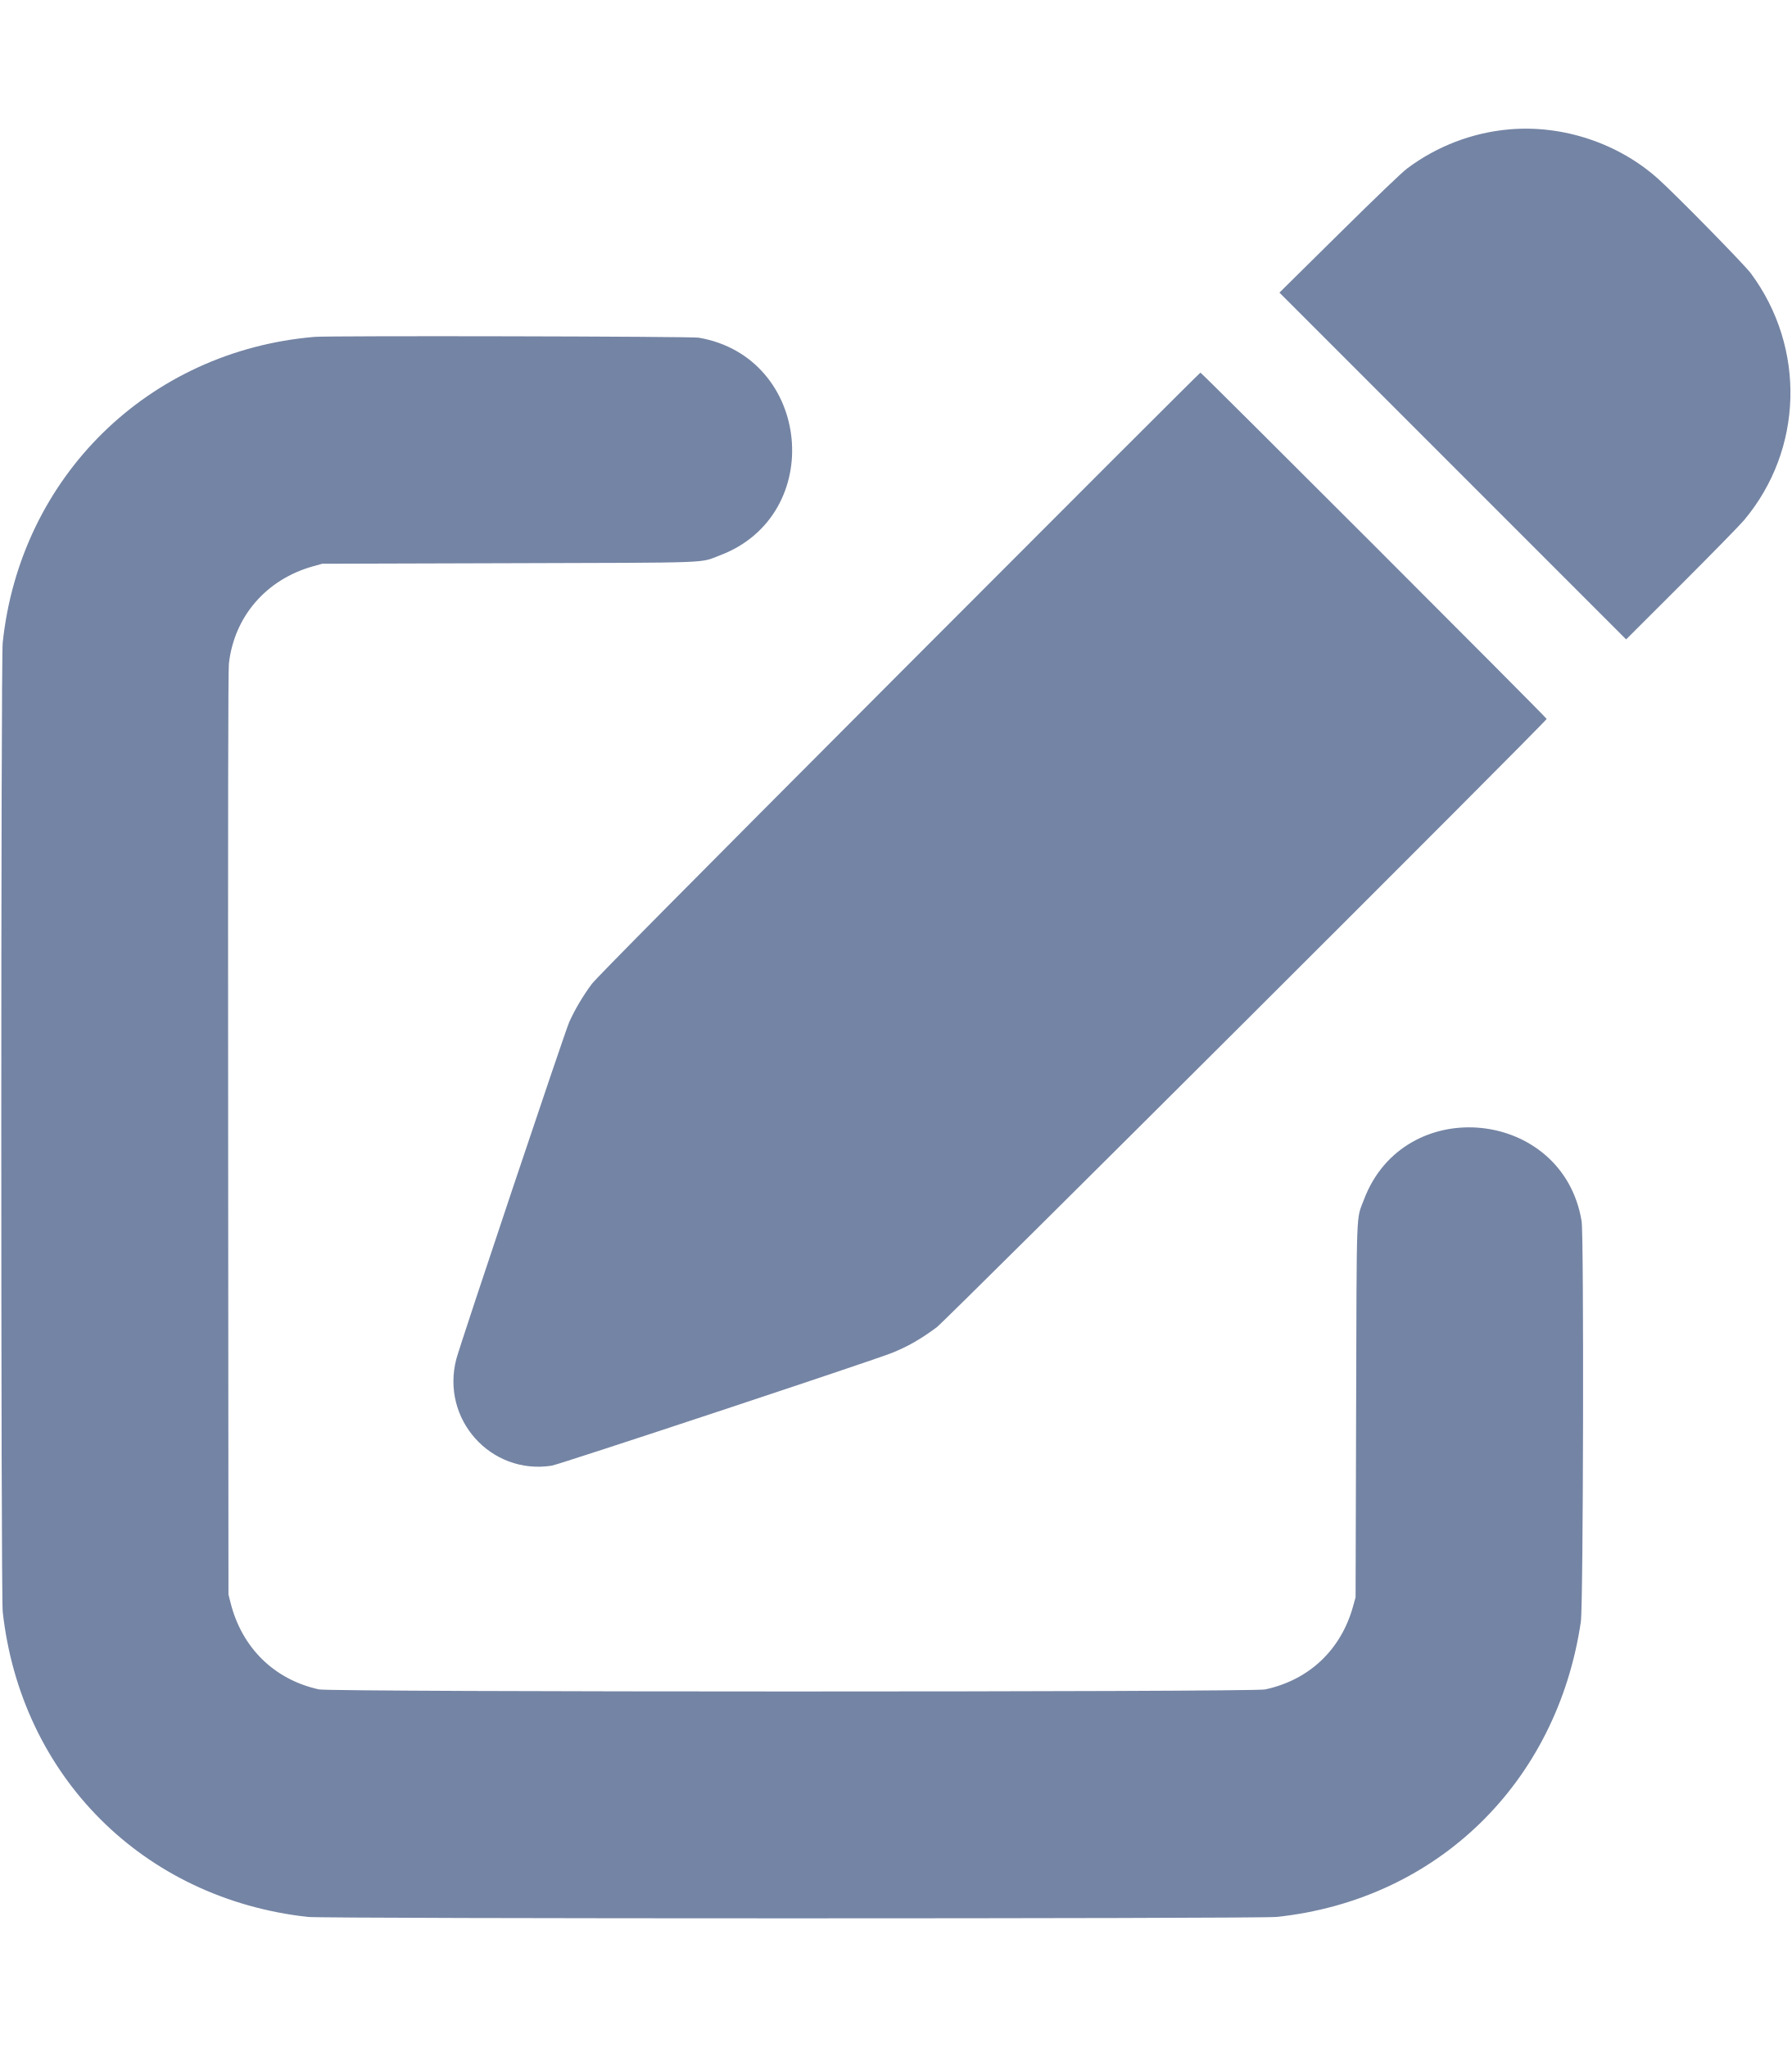
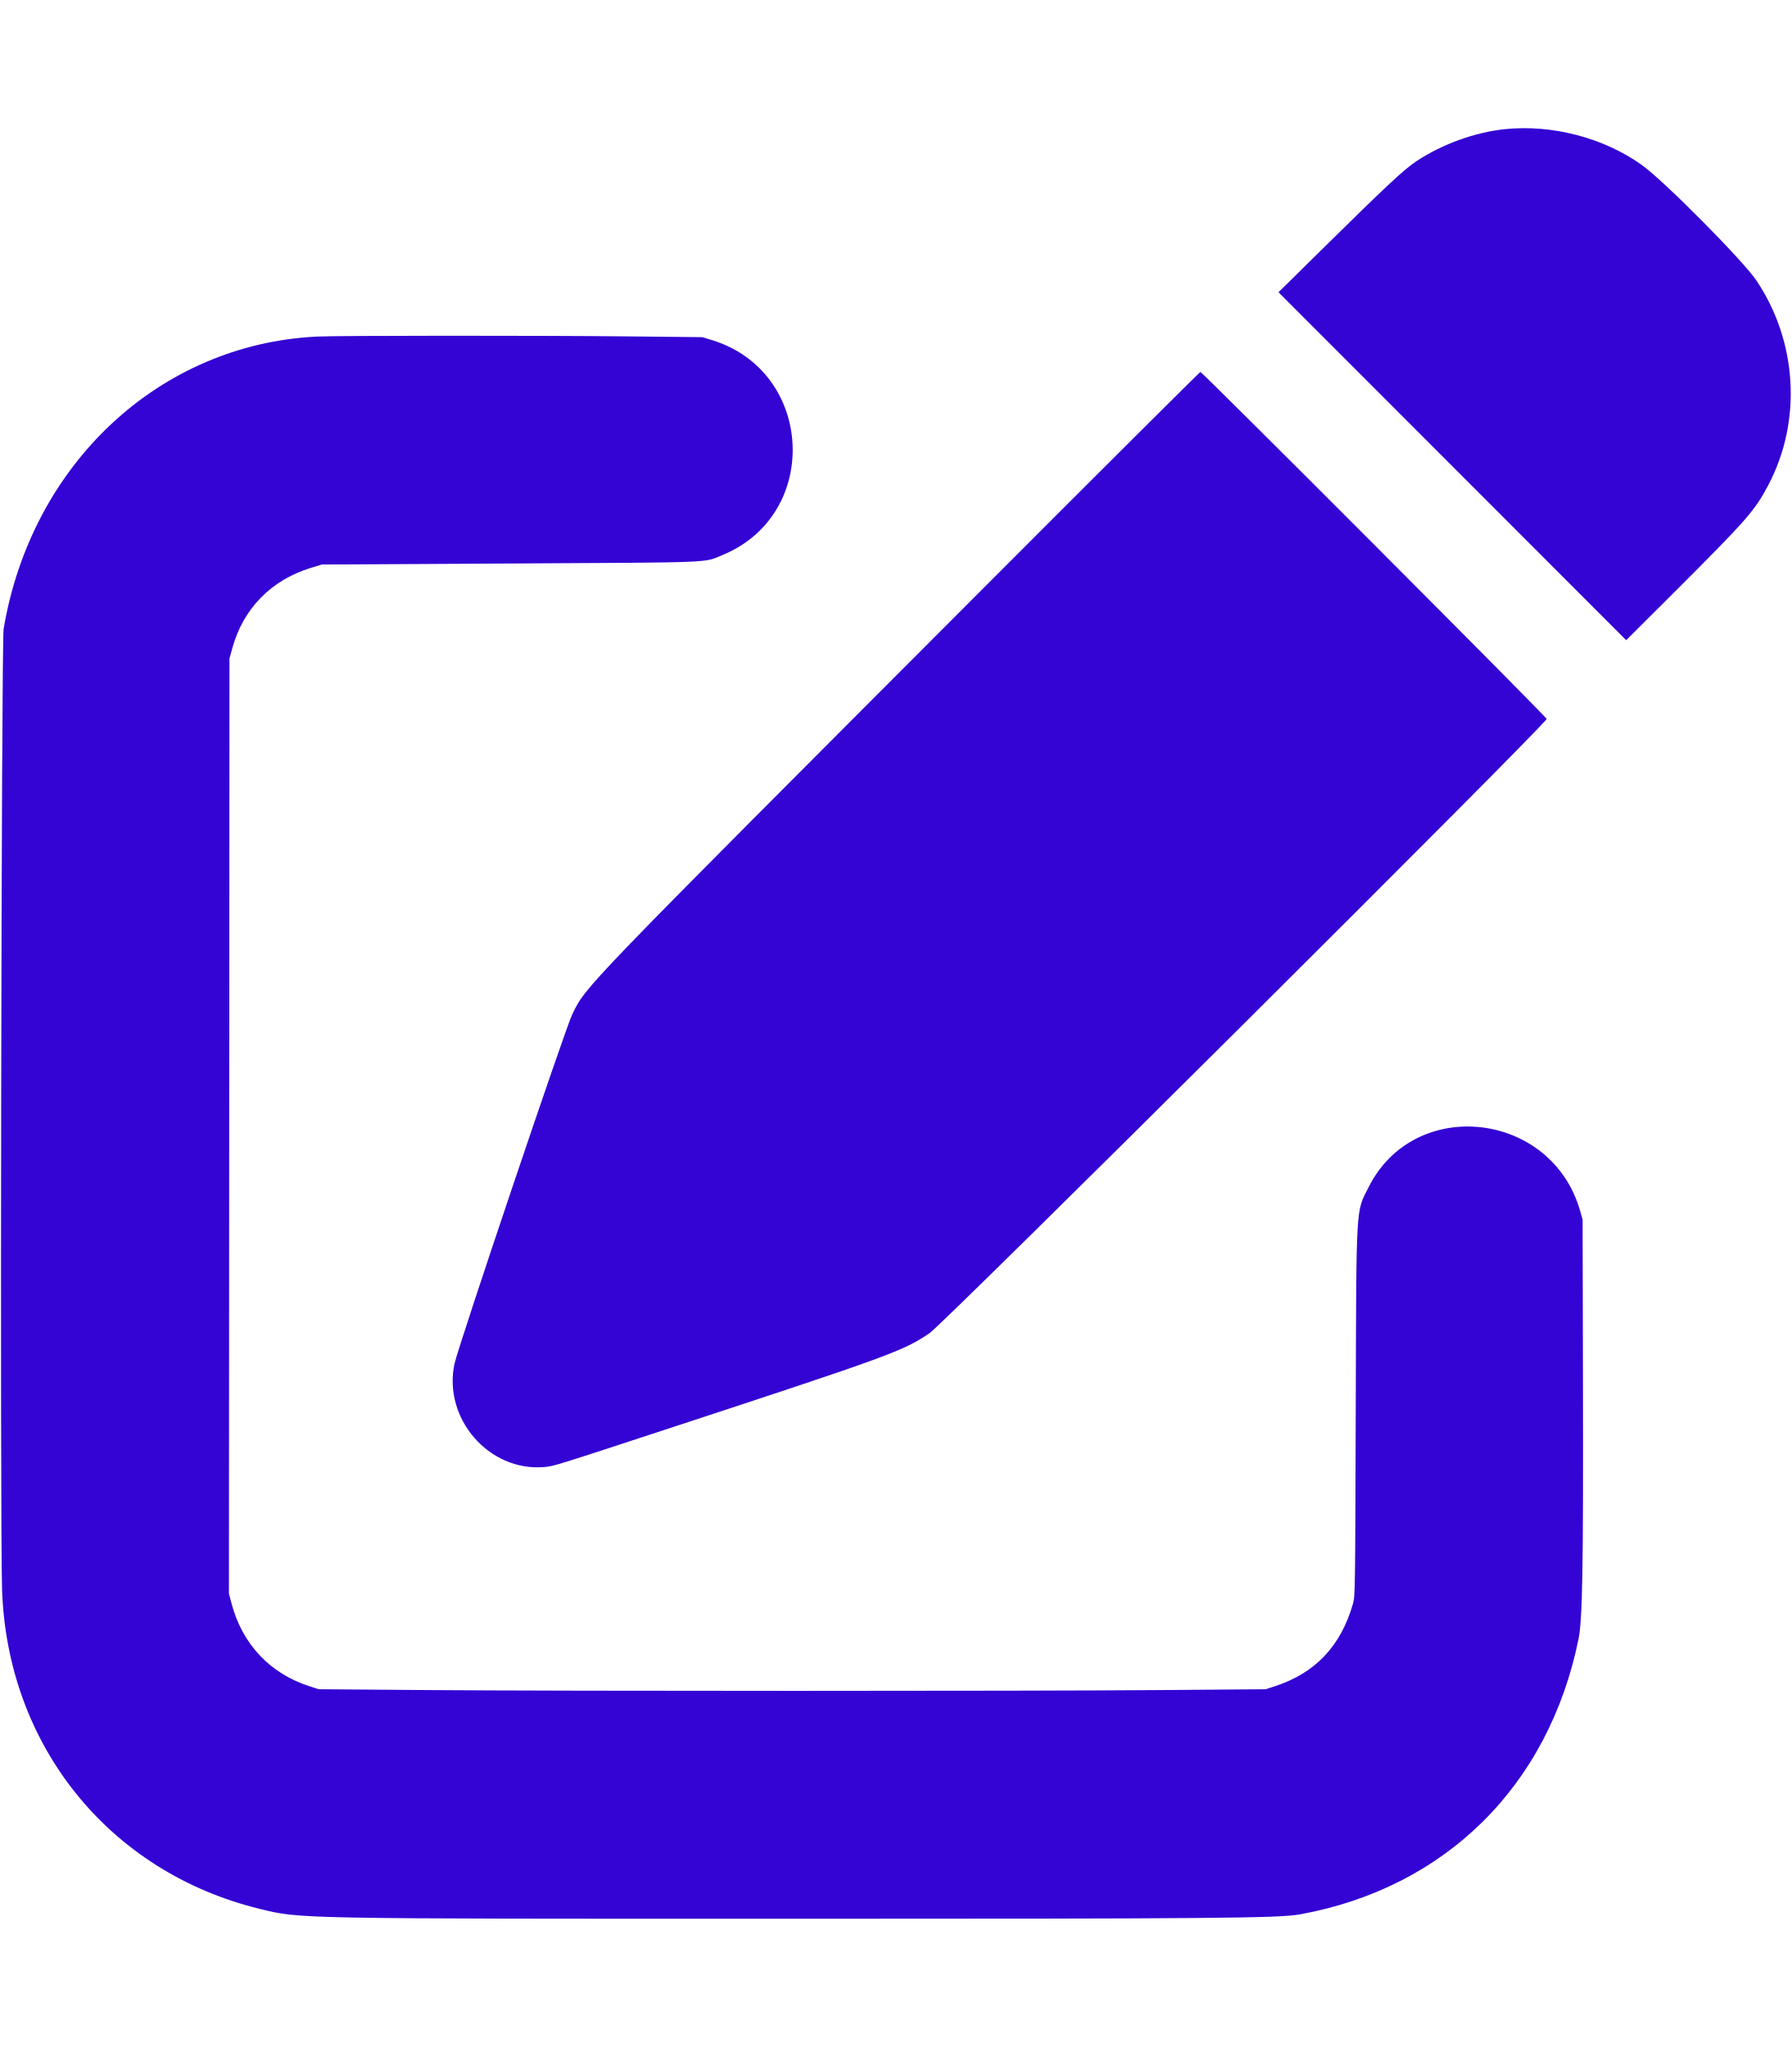
- <svg xmlns="http://www.w3.org/2000/svg" id="svg" version="1.1" width="400" height="457.082" viewBox="0, 0, 400,457.082">
+ <svg xmlns="http://www.w3.org/2000/svg" id="svg" version="1.1" width="400" height="457.109" viewBox="0, 0, 400,457.109">
  <g id="svgg">
-     <path id="path0" d="M336.932 28.874 C 328.694 29.591,320.781 32.618,314.128 37.597 C 312.941 38.485,307.292 43.898,298.928 52.159 L 285.617 65.307 324.315 104.005 L 363.014 142.704 375.324 130.411 C 382.094 123.650,388.390 117.220,389.315 116.121 C 402.555 100.387,403.189 77.639,390.850 61.002 C 389.386 59.027,374.139 43.489,370.176 39.934 C 361.294 31.963,348.883 27.834,336.932 28.874 M70.230 75.184 C 33.150 78.316,4.510 106.397,0.602 143.453 C 0.184 147.420,0.186 355.916,0.604 359.701 C 4.668 396.453,31.981 423.766,68.733 427.830 C 72.518 428.248,281.014 428.250,284.981 427.831 C 320.697 424.065,347.571 397.997,352.904 361.945 C 353.451 358.250,353.604 275.764,353.070 272.530 C 348.915 247.348,313.471 243.859,304.477 267.746 C 302.717 272.418,302.868 268.342,302.734 315.019 L 302.615 356.494 302.049 358.525 C 299.346 368.241,292.234 374.954,282.416 377.056 C 279.542 377.671,73.999 377.662,71.192 377.047 C 61.216 374.859,53.986 367.761,51.456 357.670 L 51.000 355.852 50.932 253.020 C 50.883 179.878,50.931 149.591,51.096 148.124 C 52.287 137.567,59.444 129.297,69.909 126.385 L 71.940 125.819 113.415 125.700 C 160.092 125.566,156.016 125.717,160.688 123.957 C 184.541 114.976,181.125 79.686,155.985 75.366 C 154.250 75.068,73.630 74.897,70.230 75.184 M200.628 150.454 C 152.886 198.311,133.096 218.284,132.105 219.611 C 130.177 222.194,128.248 225.453,127.072 228.113 C 126.043 230.443,102.780 299.846,101.876 303.285 C 98.348 316.700,109.516 329.215,123.143 327.119 C 124.881 326.851,194.951 303.634,199.145 301.935 C 202.724 300.486,205.435 298.935,209.086 296.247 C 211.115 294.753,345.270 160.979,345.270 160.450 C 345.270 160.165,268.263 83.164,267.978 83.164 C 267.857 83.164,237.549 113.445,200.628 150.454 " stroke="none" fill="#7484a4" fill-rule="evenodd" />
-     <path id="path1" d="" stroke="none" fill="#7884a4" fill-rule="evenodd" />
-     <path id="path2" d="" stroke="none" fill="#7884a4" fill-rule="evenodd" />
-     <path id="path3" d="" stroke="none" fill="#7884a4" fill-rule="evenodd" />
-     <path id="path4" d="" stroke="none" fill="#7884a4" fill-rule="evenodd" />
+     <path id="path0" d="M335.946 28.830 C 329.273 29.527,321.980 32.167,316.221 35.971 C 313.438 37.808,309.465 41.526,294.301 56.477 L 285.423 65.231 324.235 104.061 L 363.046 142.890 373.988 131.973 C 389.990 116.007,391.784 113.959,394.800 108.218 C 402.306 93.930,401.264 76.216,392.117 62.607 C 389.125 58.154,371.533 40.416,366.589 36.866 C 358.092 30.765,346.508 27.727,335.946 28.830 M70.786 75.121 C 35.631 76.820,7.027 103.490,0.808 140.372 C 0.307 143.341,-0.013 339.606,0.458 354.649 C 1.551 389.539,24.323 417.820,57.948 426.048 C 67.127 428.294,65.455 428.263,177.085 428.262 C 271.277 428.261,285.530 428.137,290.235 427.280 C 322.678 421.370,345.719 398.605,352.397 365.863 C 353.292 361.476,353.485 350.247,353.392 307.978 L 353.314 272.226 352.795 270.381 C 346.521 248.053,315.903 244.492,305.586 264.891 C 302.646 270.703,302.812 267.829,302.666 315.417 C 302.544 355.225,302.530 356.249,302.064 357.888 C 299.360 367.395,293.657 373.425,284.583 376.373 L 282.543 377.036 259.148 377.219 C 228.738 377.459,126.995 377.458,95.621 377.219 L 71.146 377.033 69.106 376.376 C 60.295 373.540,54.116 366.997,51.710 357.957 L 51.107 355.691 51.168 251.331 L 51.230 146.971 51.873 144.642 C 54.314 135.806,60.580 129.426,69.466 126.727 L 71.866 125.999 113.857 125.771 C 160.443 125.519,156.982 125.657,161.325 123.869 C 183.329 114.809,181.745 82.891,158.944 75.910 L 156.809 75.256 140.852 75.089 C 120.035 74.871,75.542 74.891,70.786 75.121 M219.388 131.434 C 128.847 222.115,130.932 219.954,127.754 226.395 C 126.233 229.477,102.309 300.455,101.468 304.379 C 98.854 316.583,109.139 328.467,121.428 327.442 C 123.646 327.257,123.228 327.387,150.330 318.492 C 198.586 302.655,201.780 301.485,207.545 297.537 C 210.851 295.272,345.291 161.488,345.291 160.462 C 345.291 160.024,268.425 83.023,267.988 83.023 C 267.843 83.023,245.973 104.808,219.388 131.434 " stroke="none" fill="#3404d4" fill-rule="evenodd" />
+     <path id="path1" d="" stroke="none" fill="#3804d4" fill-rule="evenodd" />
+     <path id="path2" d="" stroke="none" fill="#3804d4" fill-rule="evenodd" />
+     <path id="path3" d="" stroke="none" fill="#3804d4" fill-rule="evenodd" />
+     <path id="path4" d="" stroke="none" fill="#3804d4" fill-rule="evenodd" />
  </g>
</svg>
